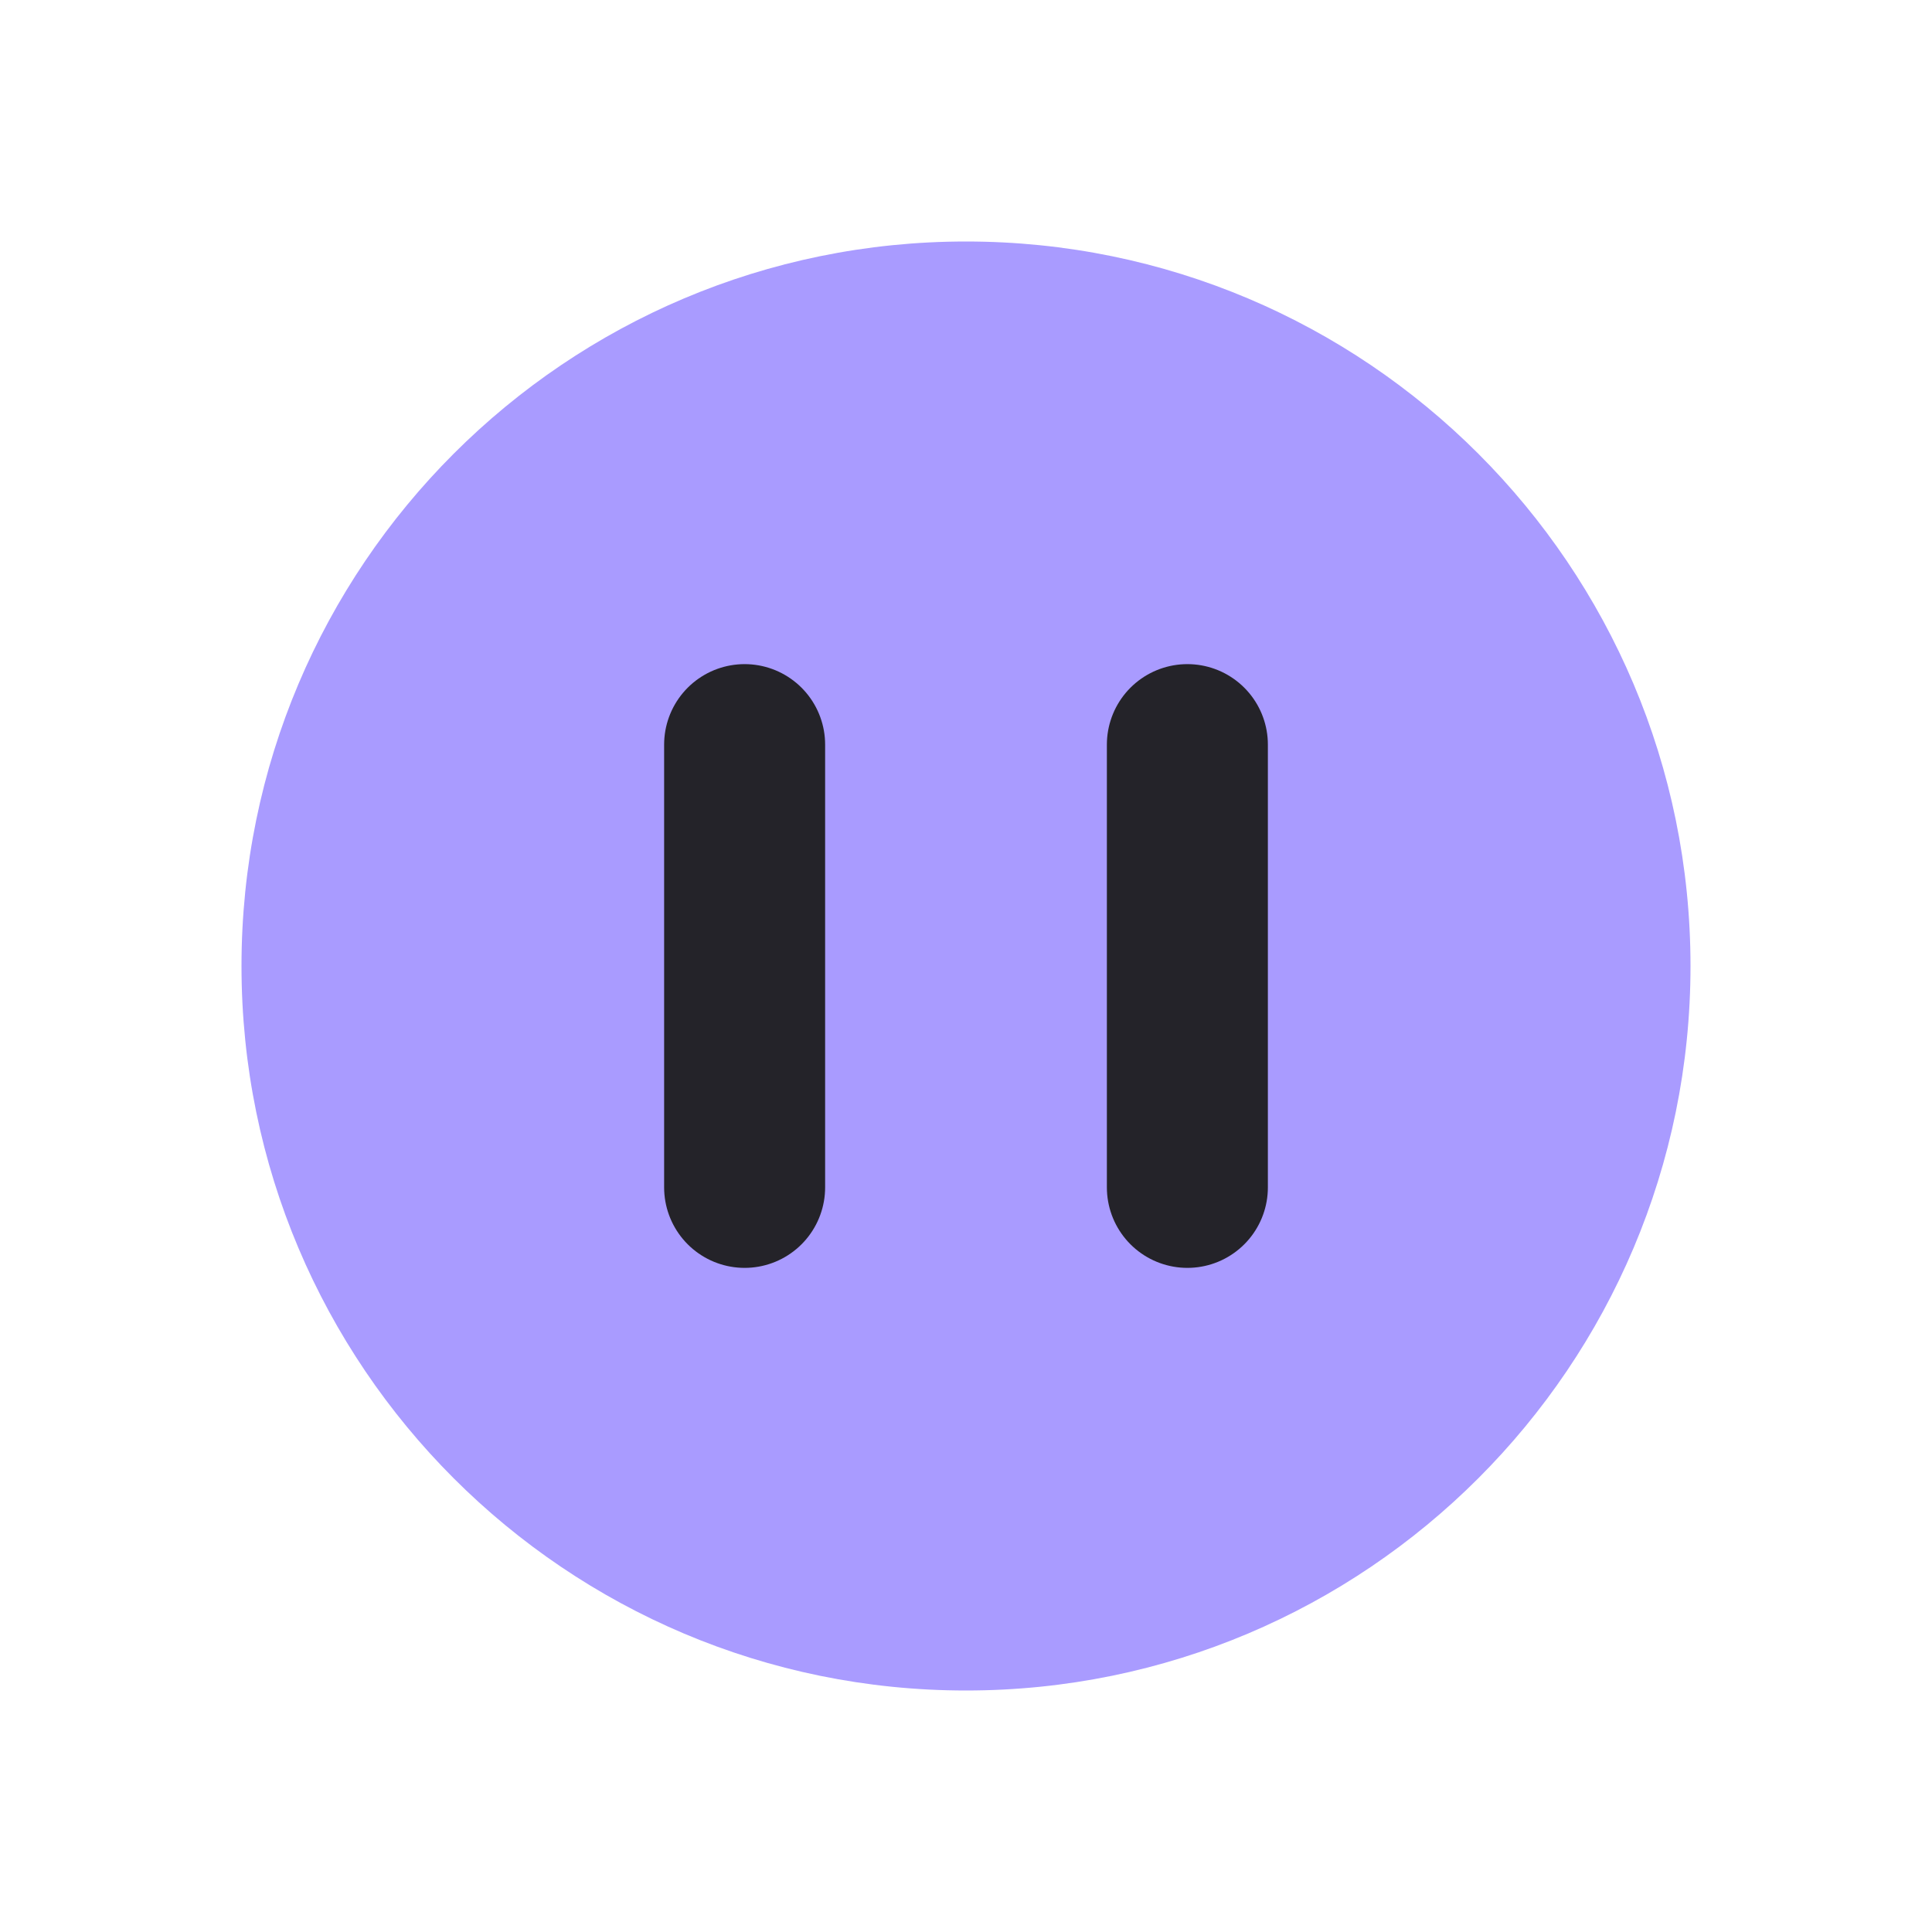
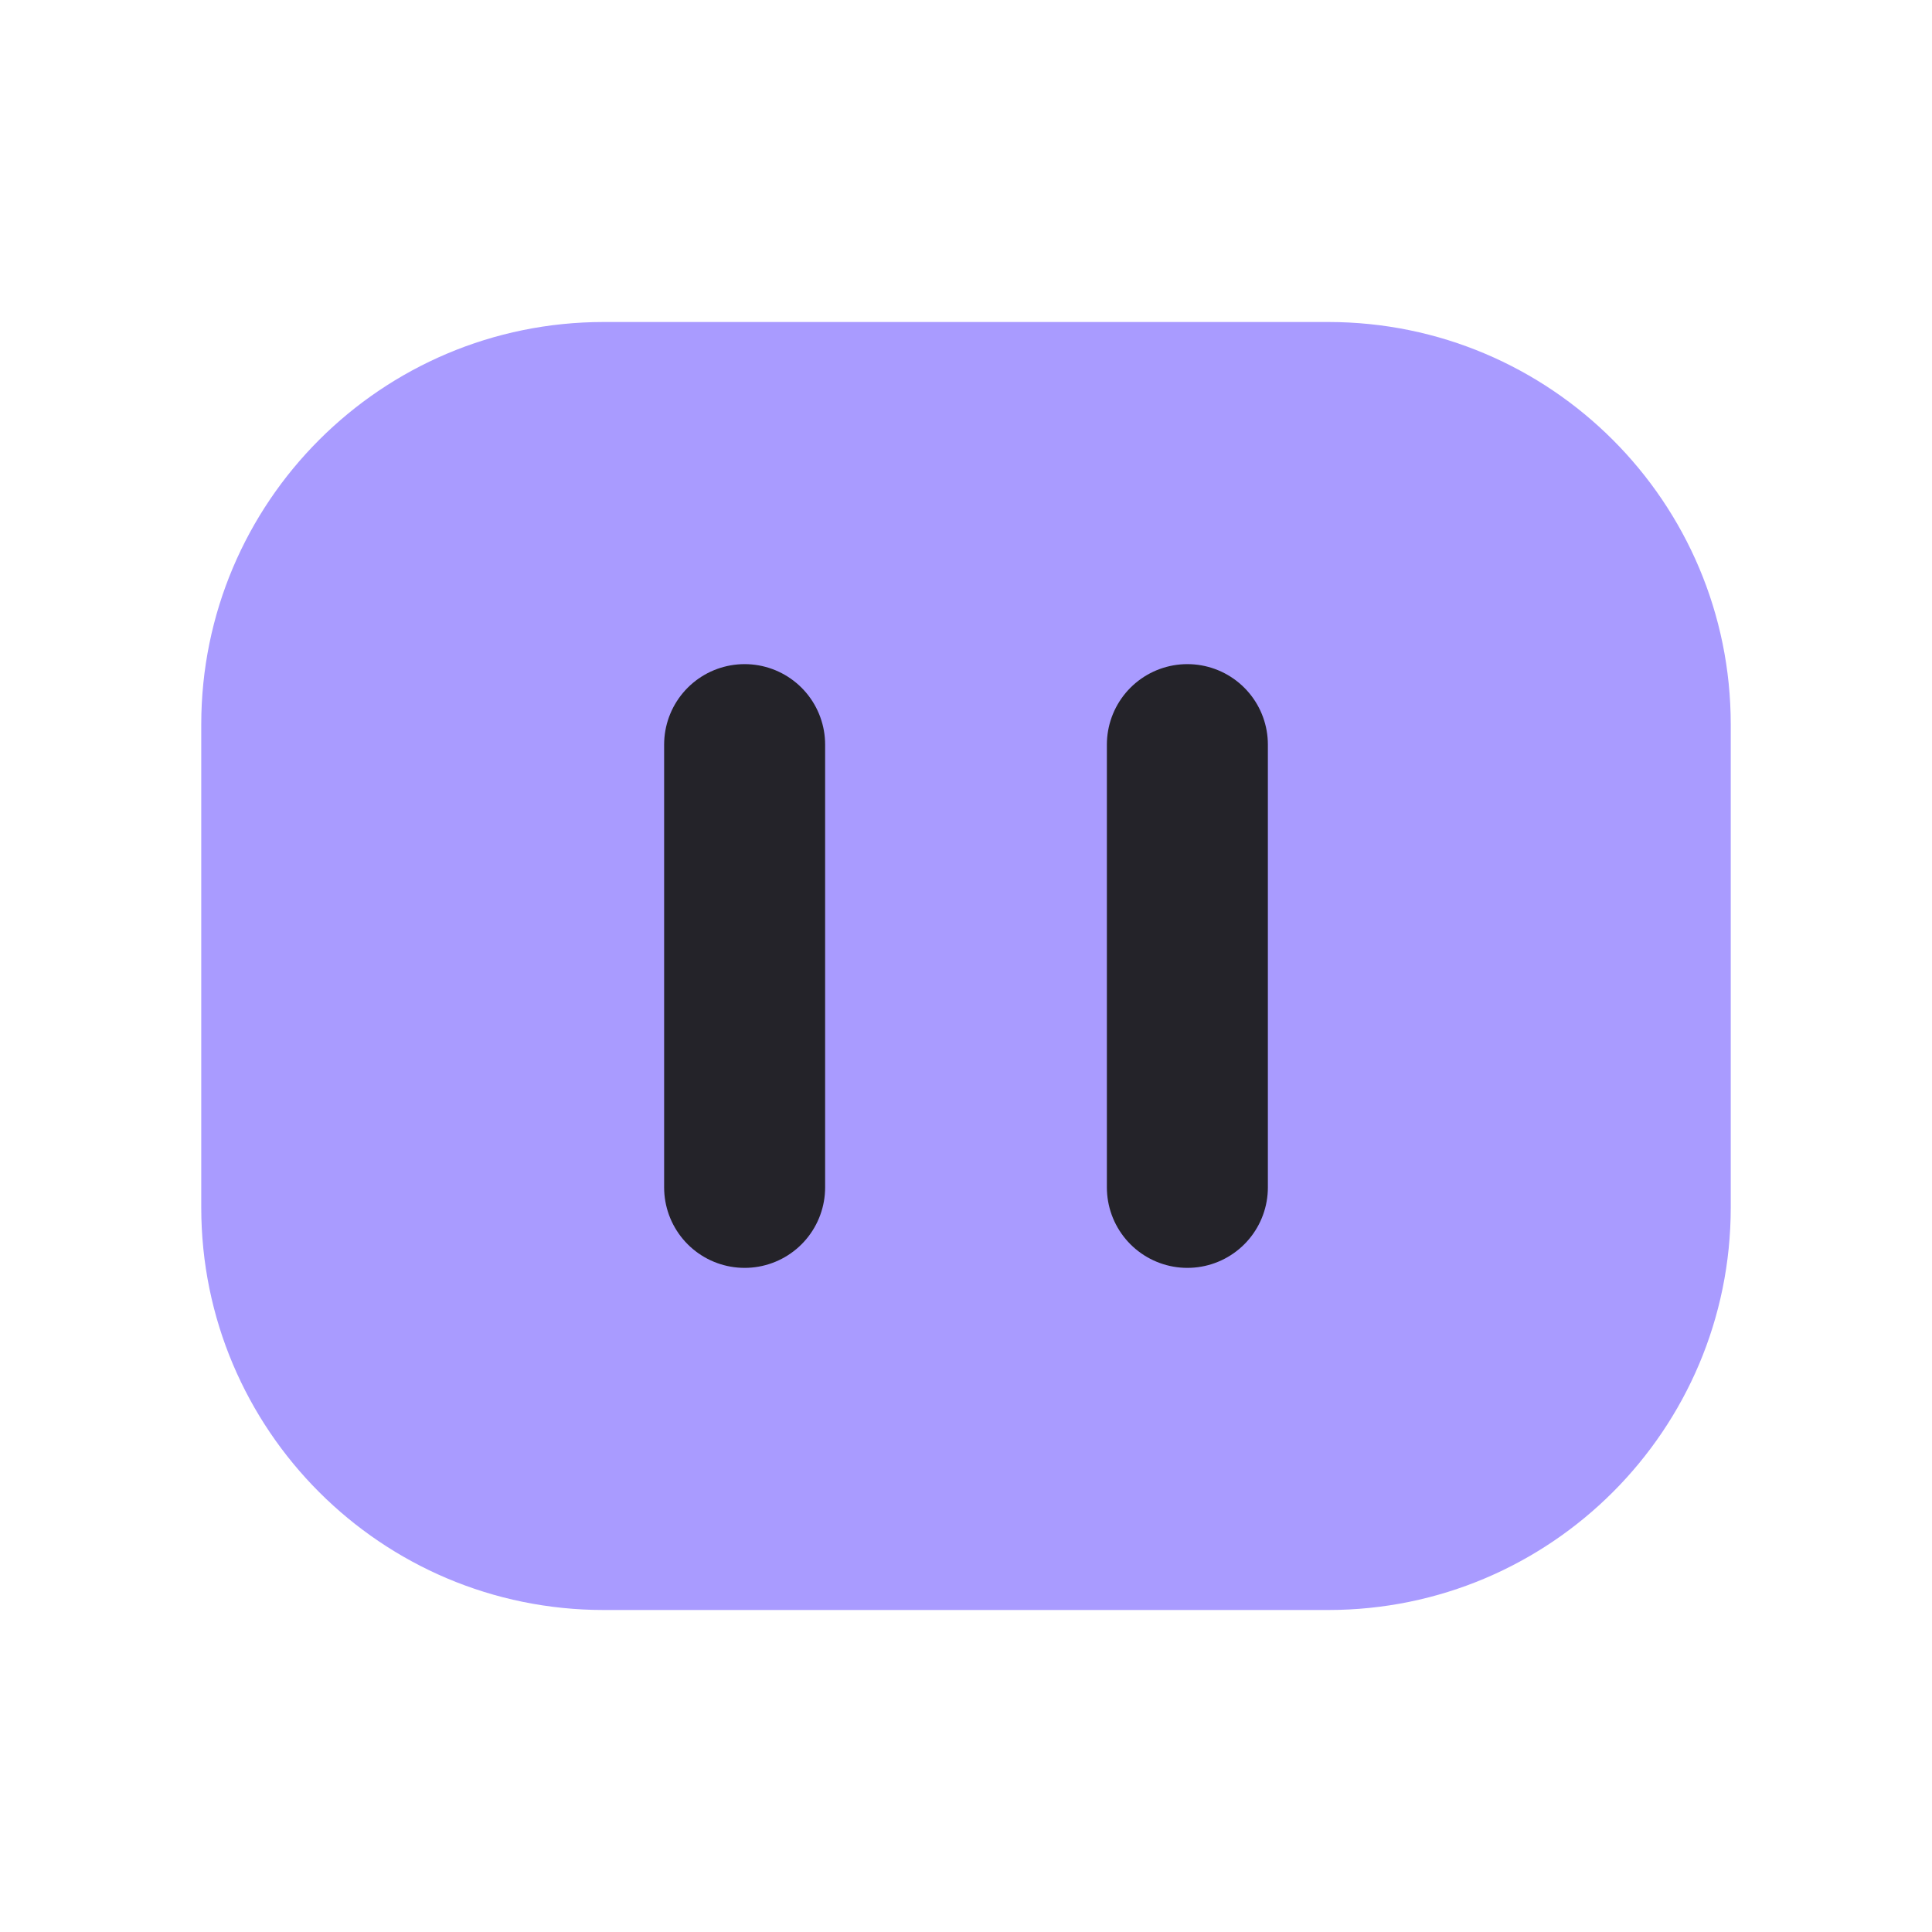
<svg xmlns="http://www.w3.org/2000/svg" width="24" height="24" viewBox="0 0 24 24" fill="none">
-   <circle cx="12" cy="12" r="9" fill="#A99BFF" />
+   <rect x="2.5" y="4" width="19" height="16" rx="5" fill="#A99BFF" />
  <path d="M9.25 9.25V14.75M14.75 9.25V14.75" stroke="#242329" stroke-width="2" stroke-linecap="round" />
</svg>
